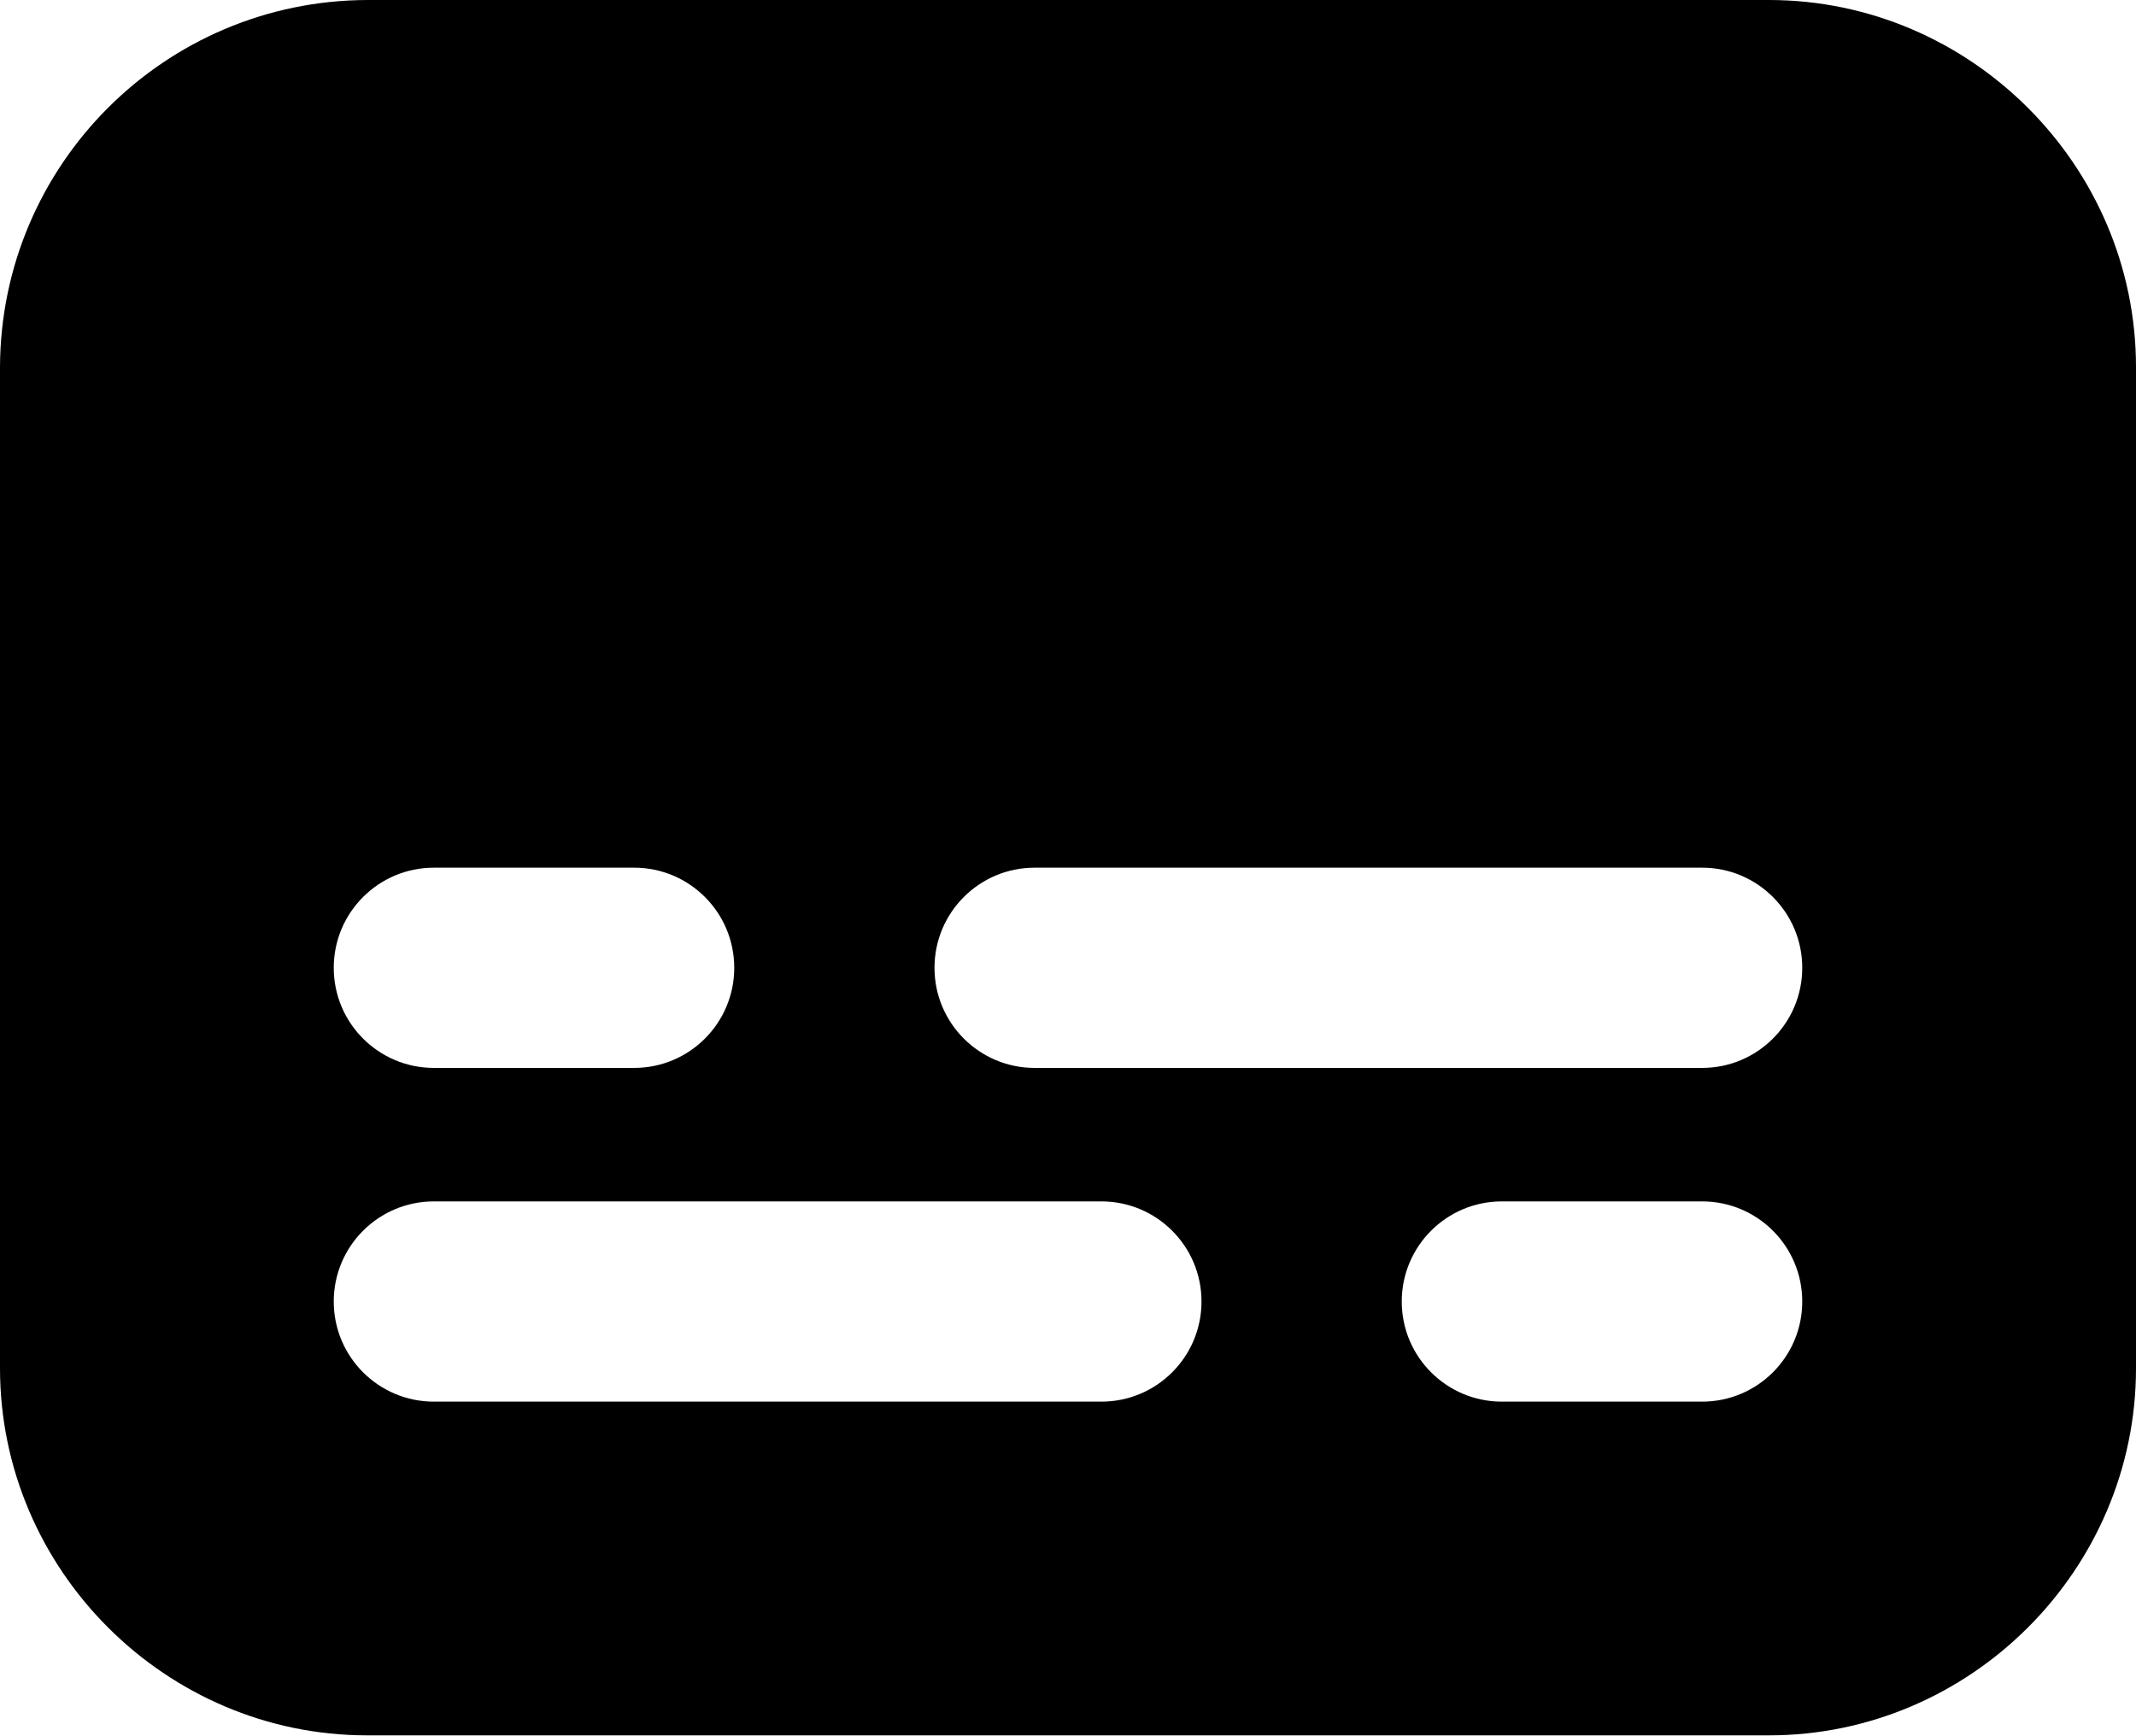
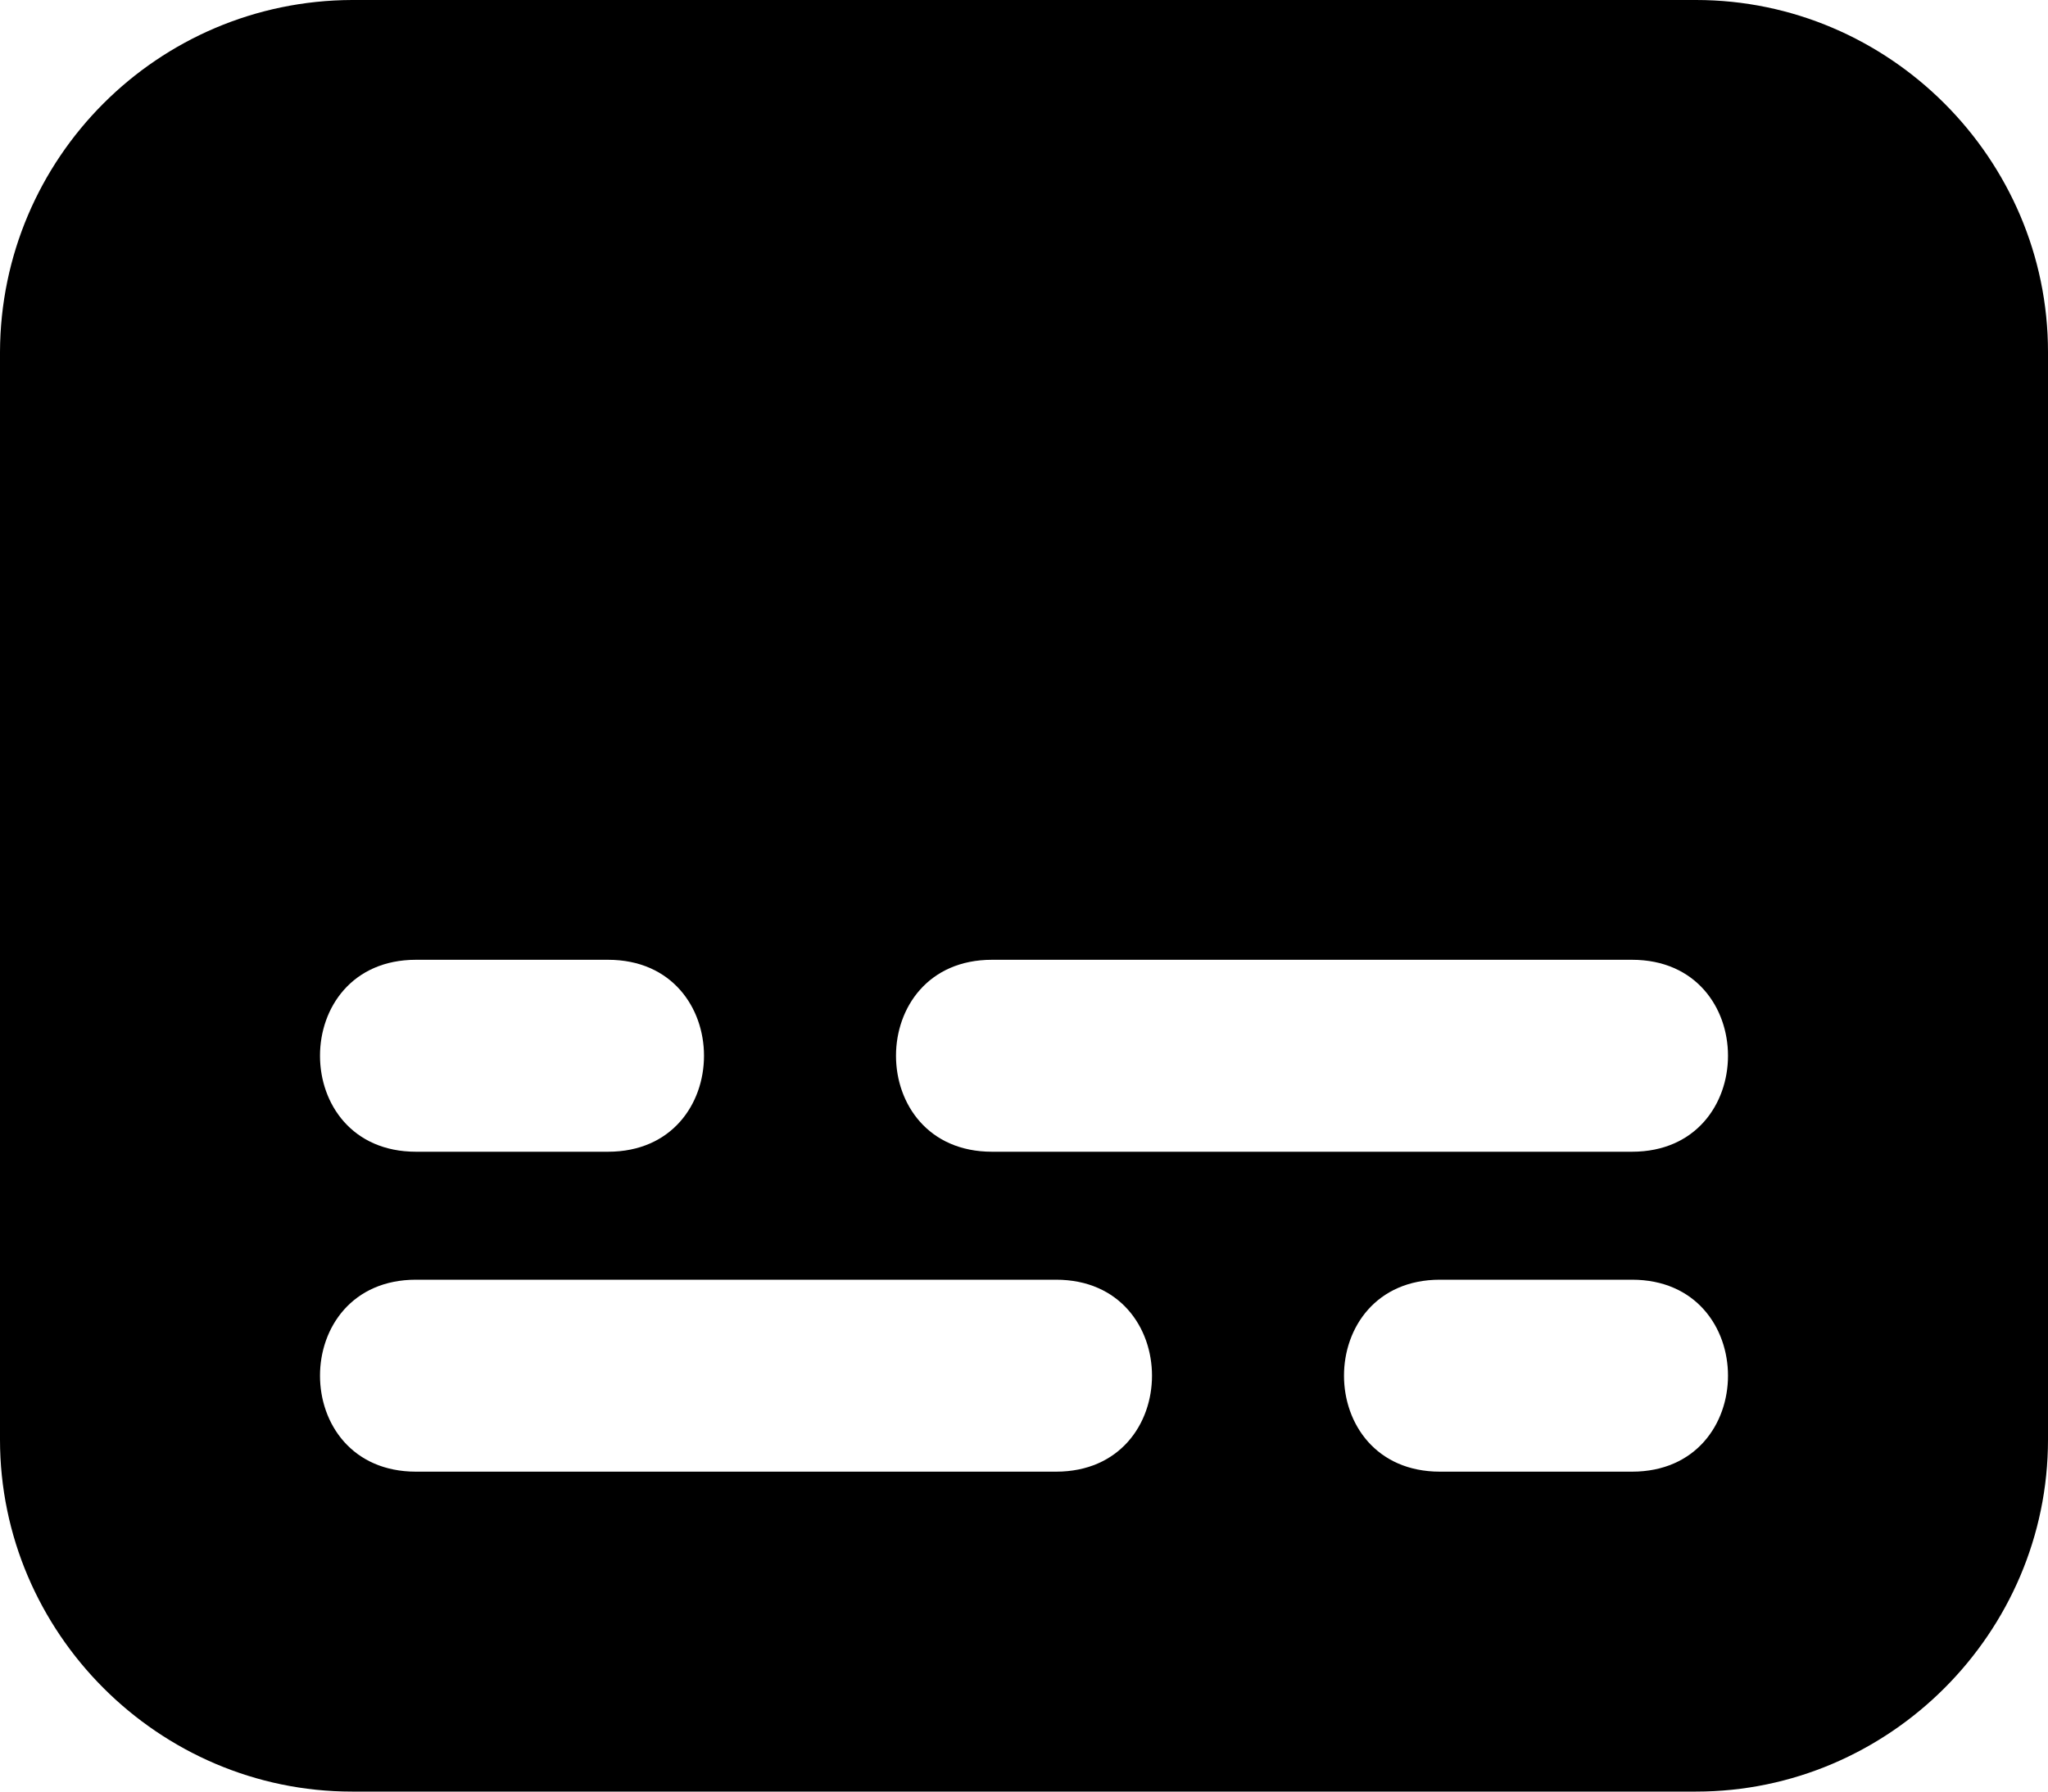
- <svg xmlns="http://www.w3.org/2000/svg" viewBox="0 0 32 26">
-   <path d="M5.5 0A5.52 5.52 0 0 0 0 5.5v15C0 23.52 2.48 26 5.5 26h21c3.02 0 5.5-2.48 5.5-5.5v-15C32 2.48 29.52 0 26.5 0h-21zm1 13h3a1.5 1.5 0 0 1 0 3h-3a1.5 1.5 0 0 1 0-3zm9 0h10a1.5 1.5 0 0 1 0 3h-10a1.5 1.5 0 0 1 0-3zm-9 5h10a1.5 1.5 0 0 1 0 3h-10a1.5 1.5 0 0 1 0-3zm16 0h3a1.5 1.5 0 0 1 0 3h-3a1.5 1.5 0 0 1 0-3z" color="#000" style="-inkscape-stroke:none" />
+ <svg xmlns="http://www.w3.org/2000/svg" viewBox="0 0 32 28">
+   <path d="M5.5 0A5.52 5.52 0 0 0 0 5.5v17C0 25.52 2.48 28 5.5 28h21c3.02 0 5.5-2.48 5.5-5.5v-17C32 2.48 29.52 0 26.5 0Zm1 15h3c2 0 2 3 0 3h-3c-2 0-2-3 0-3zm9 0h10c2 0 2 3 0 3h-10c-2 0-2-3 0-3zm-9 5h10c2 0 2 3 0 3h-10c-2 0-2-3 0-3zm16 0h3c2 0 2 3 0 3h-3c-2 0-2-3 0-3z" color="#000" style="-inkscape-stroke:none" />
</svg>
